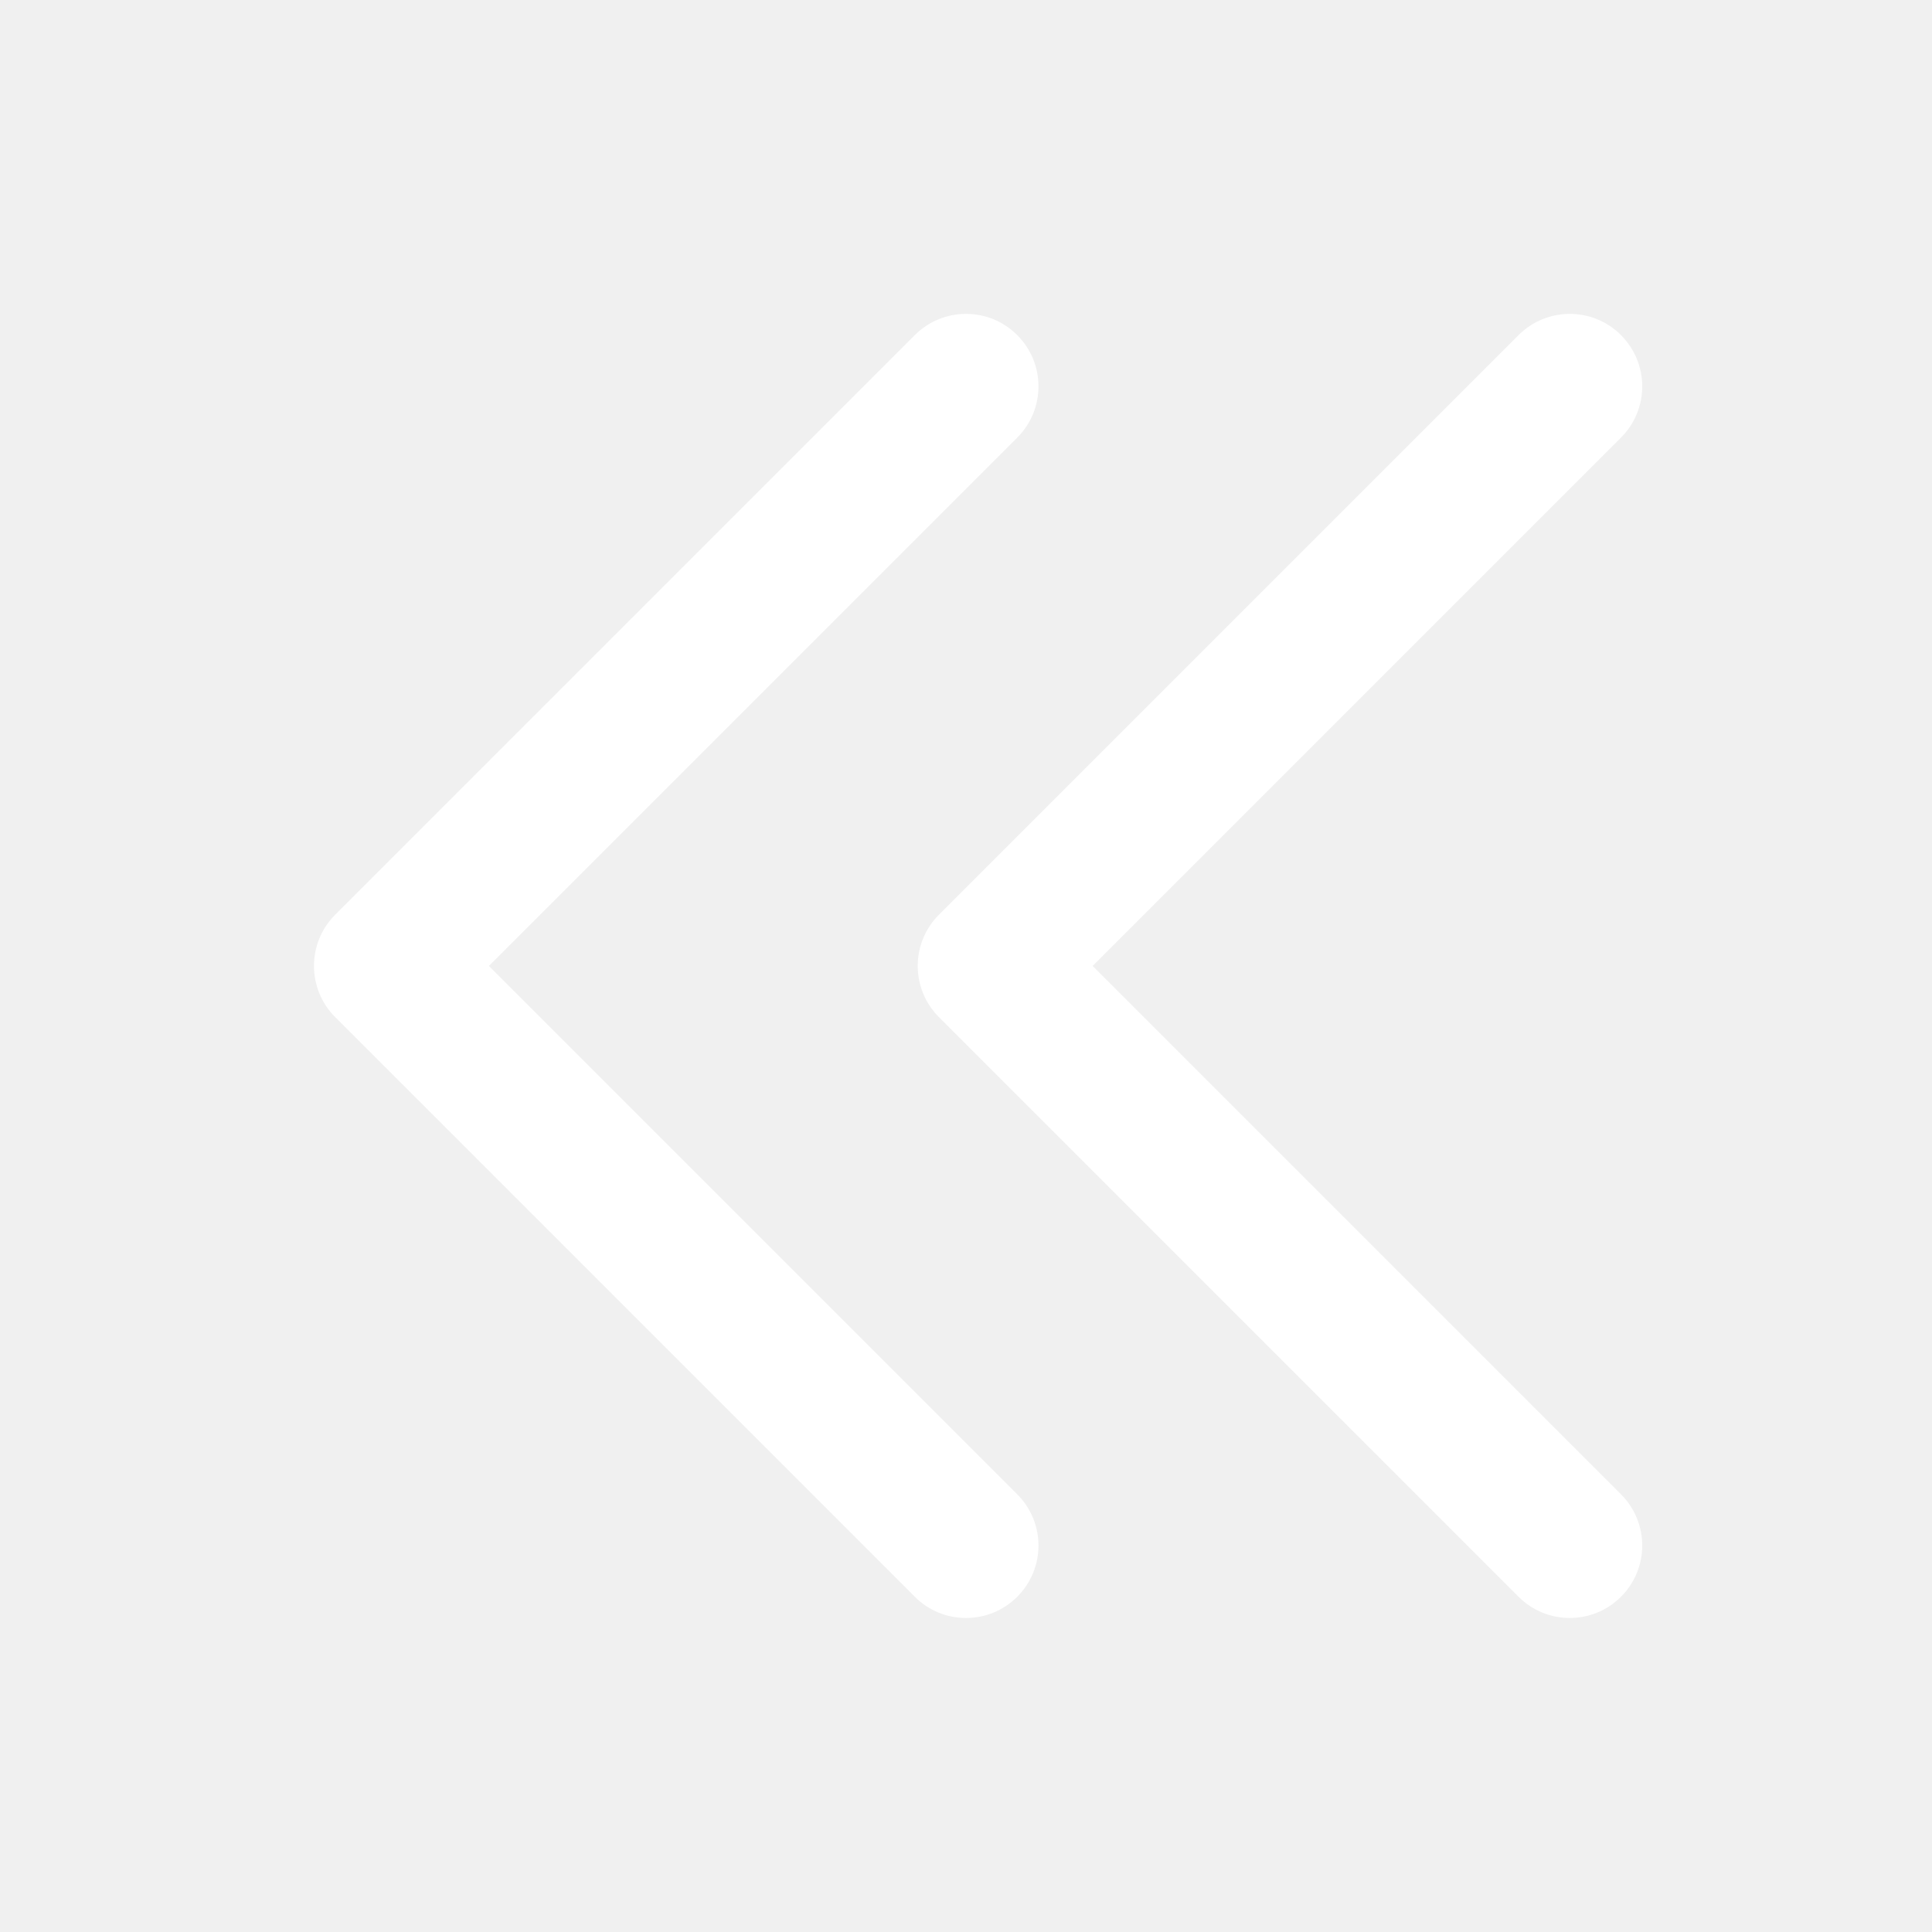
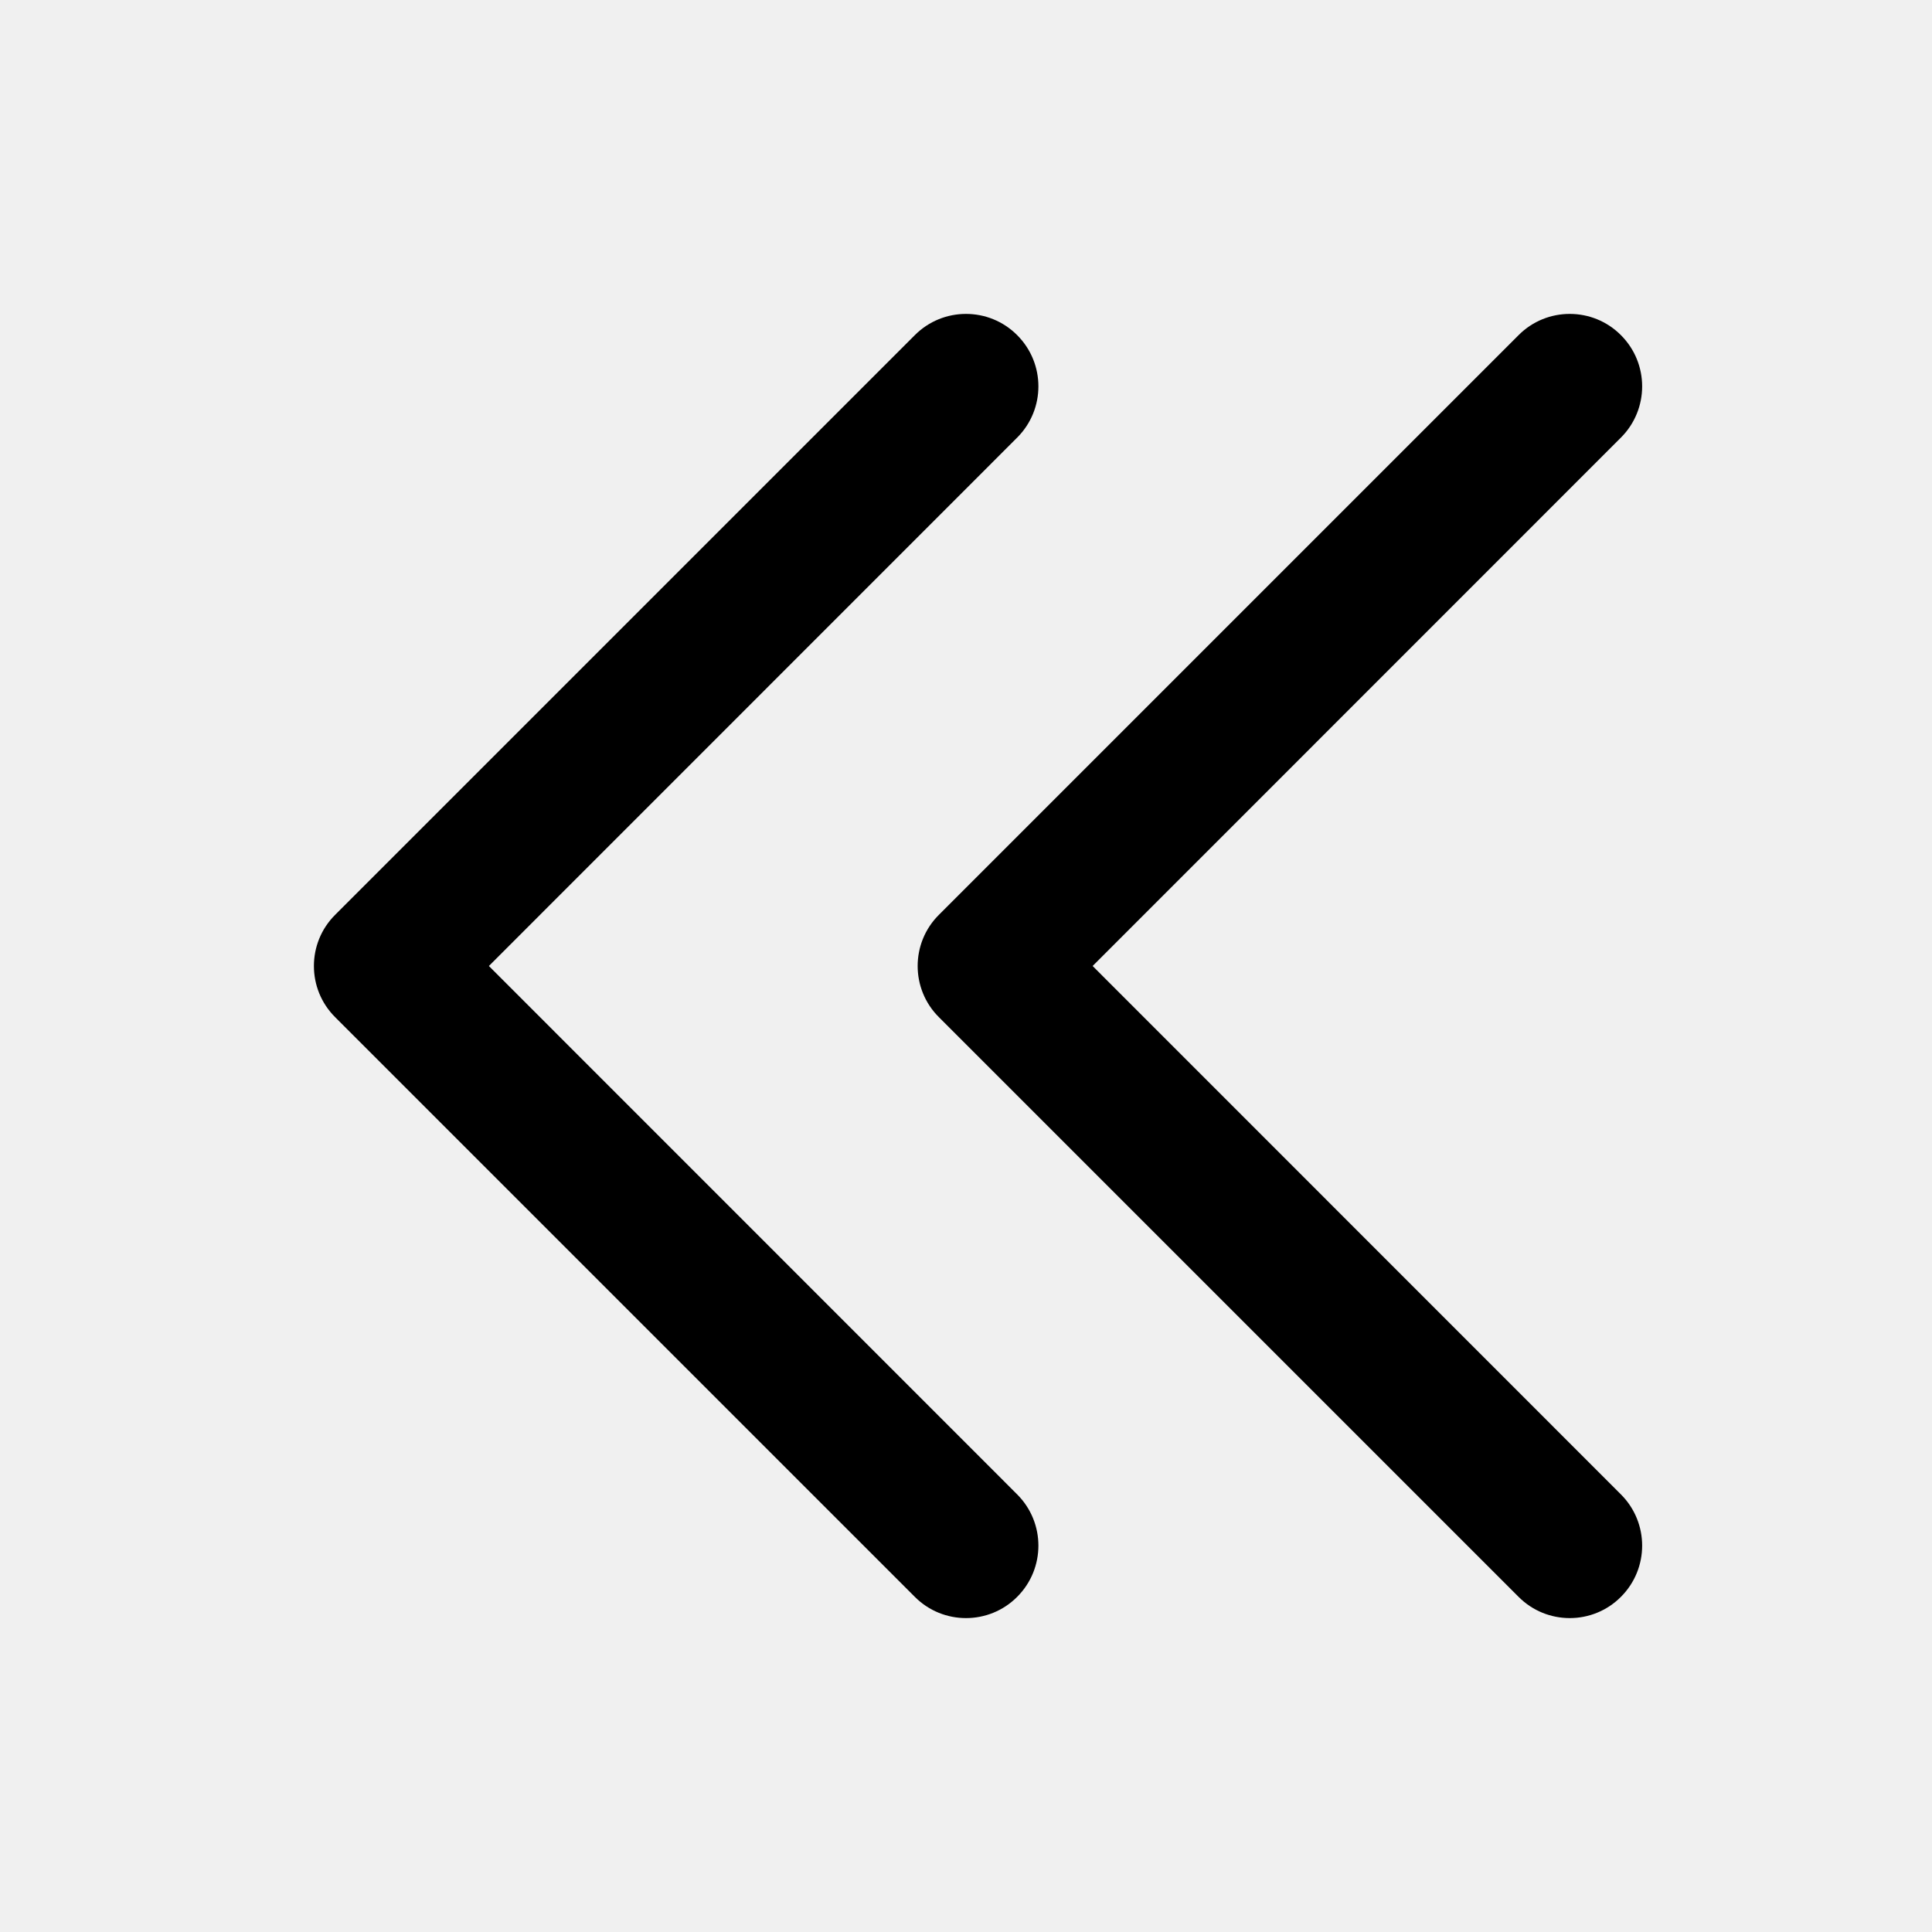
- <svg xmlns="http://www.w3.org/2000/svg" width="40" height="40">
-   <g>
-     <g>
-       <path fill="white" d="m33.561,6.939c0.586,0.586 0.586,1.536 0,2.121l-10.939,10.939l10.939,10.939c0.586,0.586 0.586,1.536 0,2.121c-0.586,0.586 -1.536,0.586 -2.121,0l-12,-12c-0.586,-0.586 -0.586,-1.536 0,-2.121l12,-12c0.586,-0.586 1.536,-0.586 2.121,0z" clip-rule="evenodd" fill-rule="evenodd" />
-     </g>
-     <g id="svg_2">
-       <path id="svg_1" fill="white" d="m21.061,6.939c0.586,0.586 0.586,1.536 0,2.121l-10.939,10.939l10.939,10.939c0.586,0.586 0.586,1.536 0,2.121c-0.586,0.586 -1.536,0.586 -2.121,0l-12,-12c-0.586,-0.586 -0.586,-1.536 0,-2.121l12,-12c0.586,-0.586 1.536,-0.586 2.121,0z" clip-rule="evenodd" fill-rule="evenodd" />
-     </g>
-   </g>
+ <svg xmlns="http://www.w3.org/2000/svg" width="64" height="64" version="1.1">
+   <path d="M 53.695 11.102 C 54.633 12.039 54.633 13.559 53.695 14.496 L 36.195 32 L 53.695 49.504 C 54.633 50.441 54.633 51.961 53.695 52.898 C 52.762 53.836 51.238 53.836 50.305 52.898 L 31.102 33.695 C 30.164 32.762 30.164 31.238 31.102 30.305 L 50.305 11.102 C 51.238 10.164 52.762 10.164 53.695 11.102 Z M 53.695 11.102 " />
+   <path d="M 33.695 11.102 C 34.633 12.039 34.633 13.559 33.695 14.496 L 16.195 32 L 33.695 49.504 C 34.633 50.441 34.633 51.961 33.695 52.898 C 32.762 53.836 31.238 53.836 30.305 52.898 L 11.102 33.695 C 10.164 32.762 10.164 31.238 11.102 30.305 L 30.305 11.102 C 31.238 10.164 32.762 10.164 33.695 11.102 Z M 33.695 11.102 " />
</svg>
